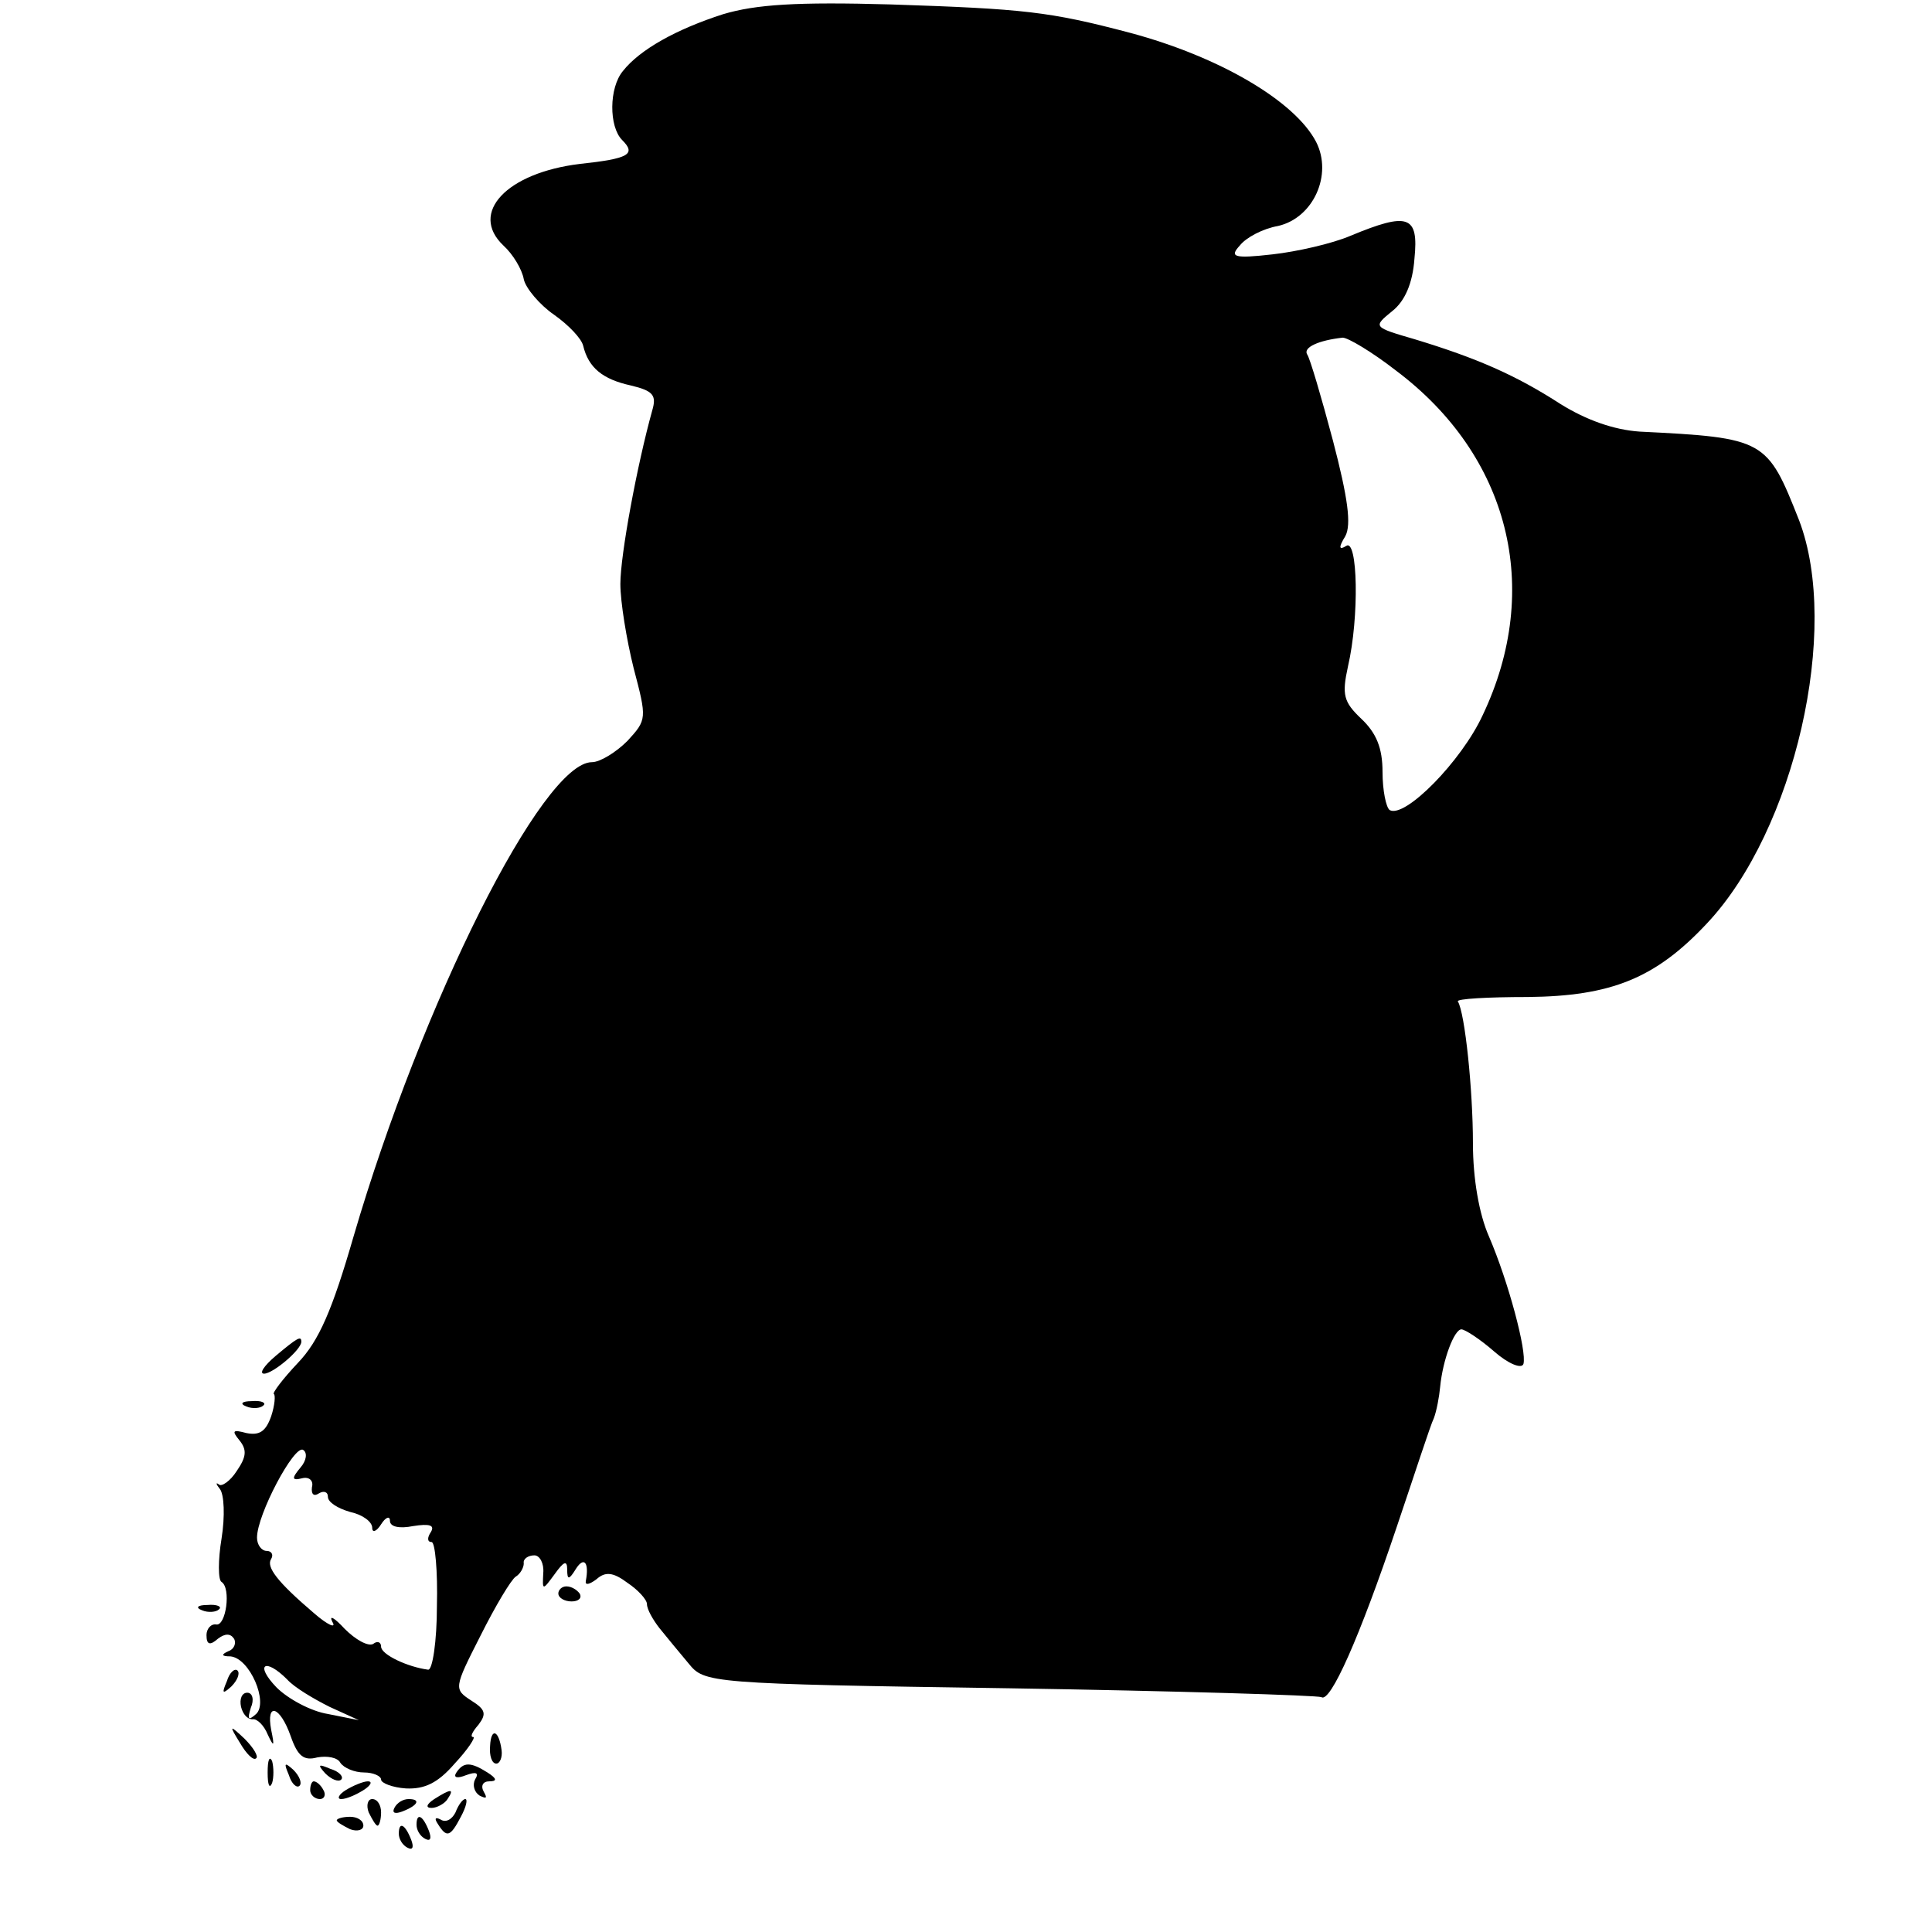
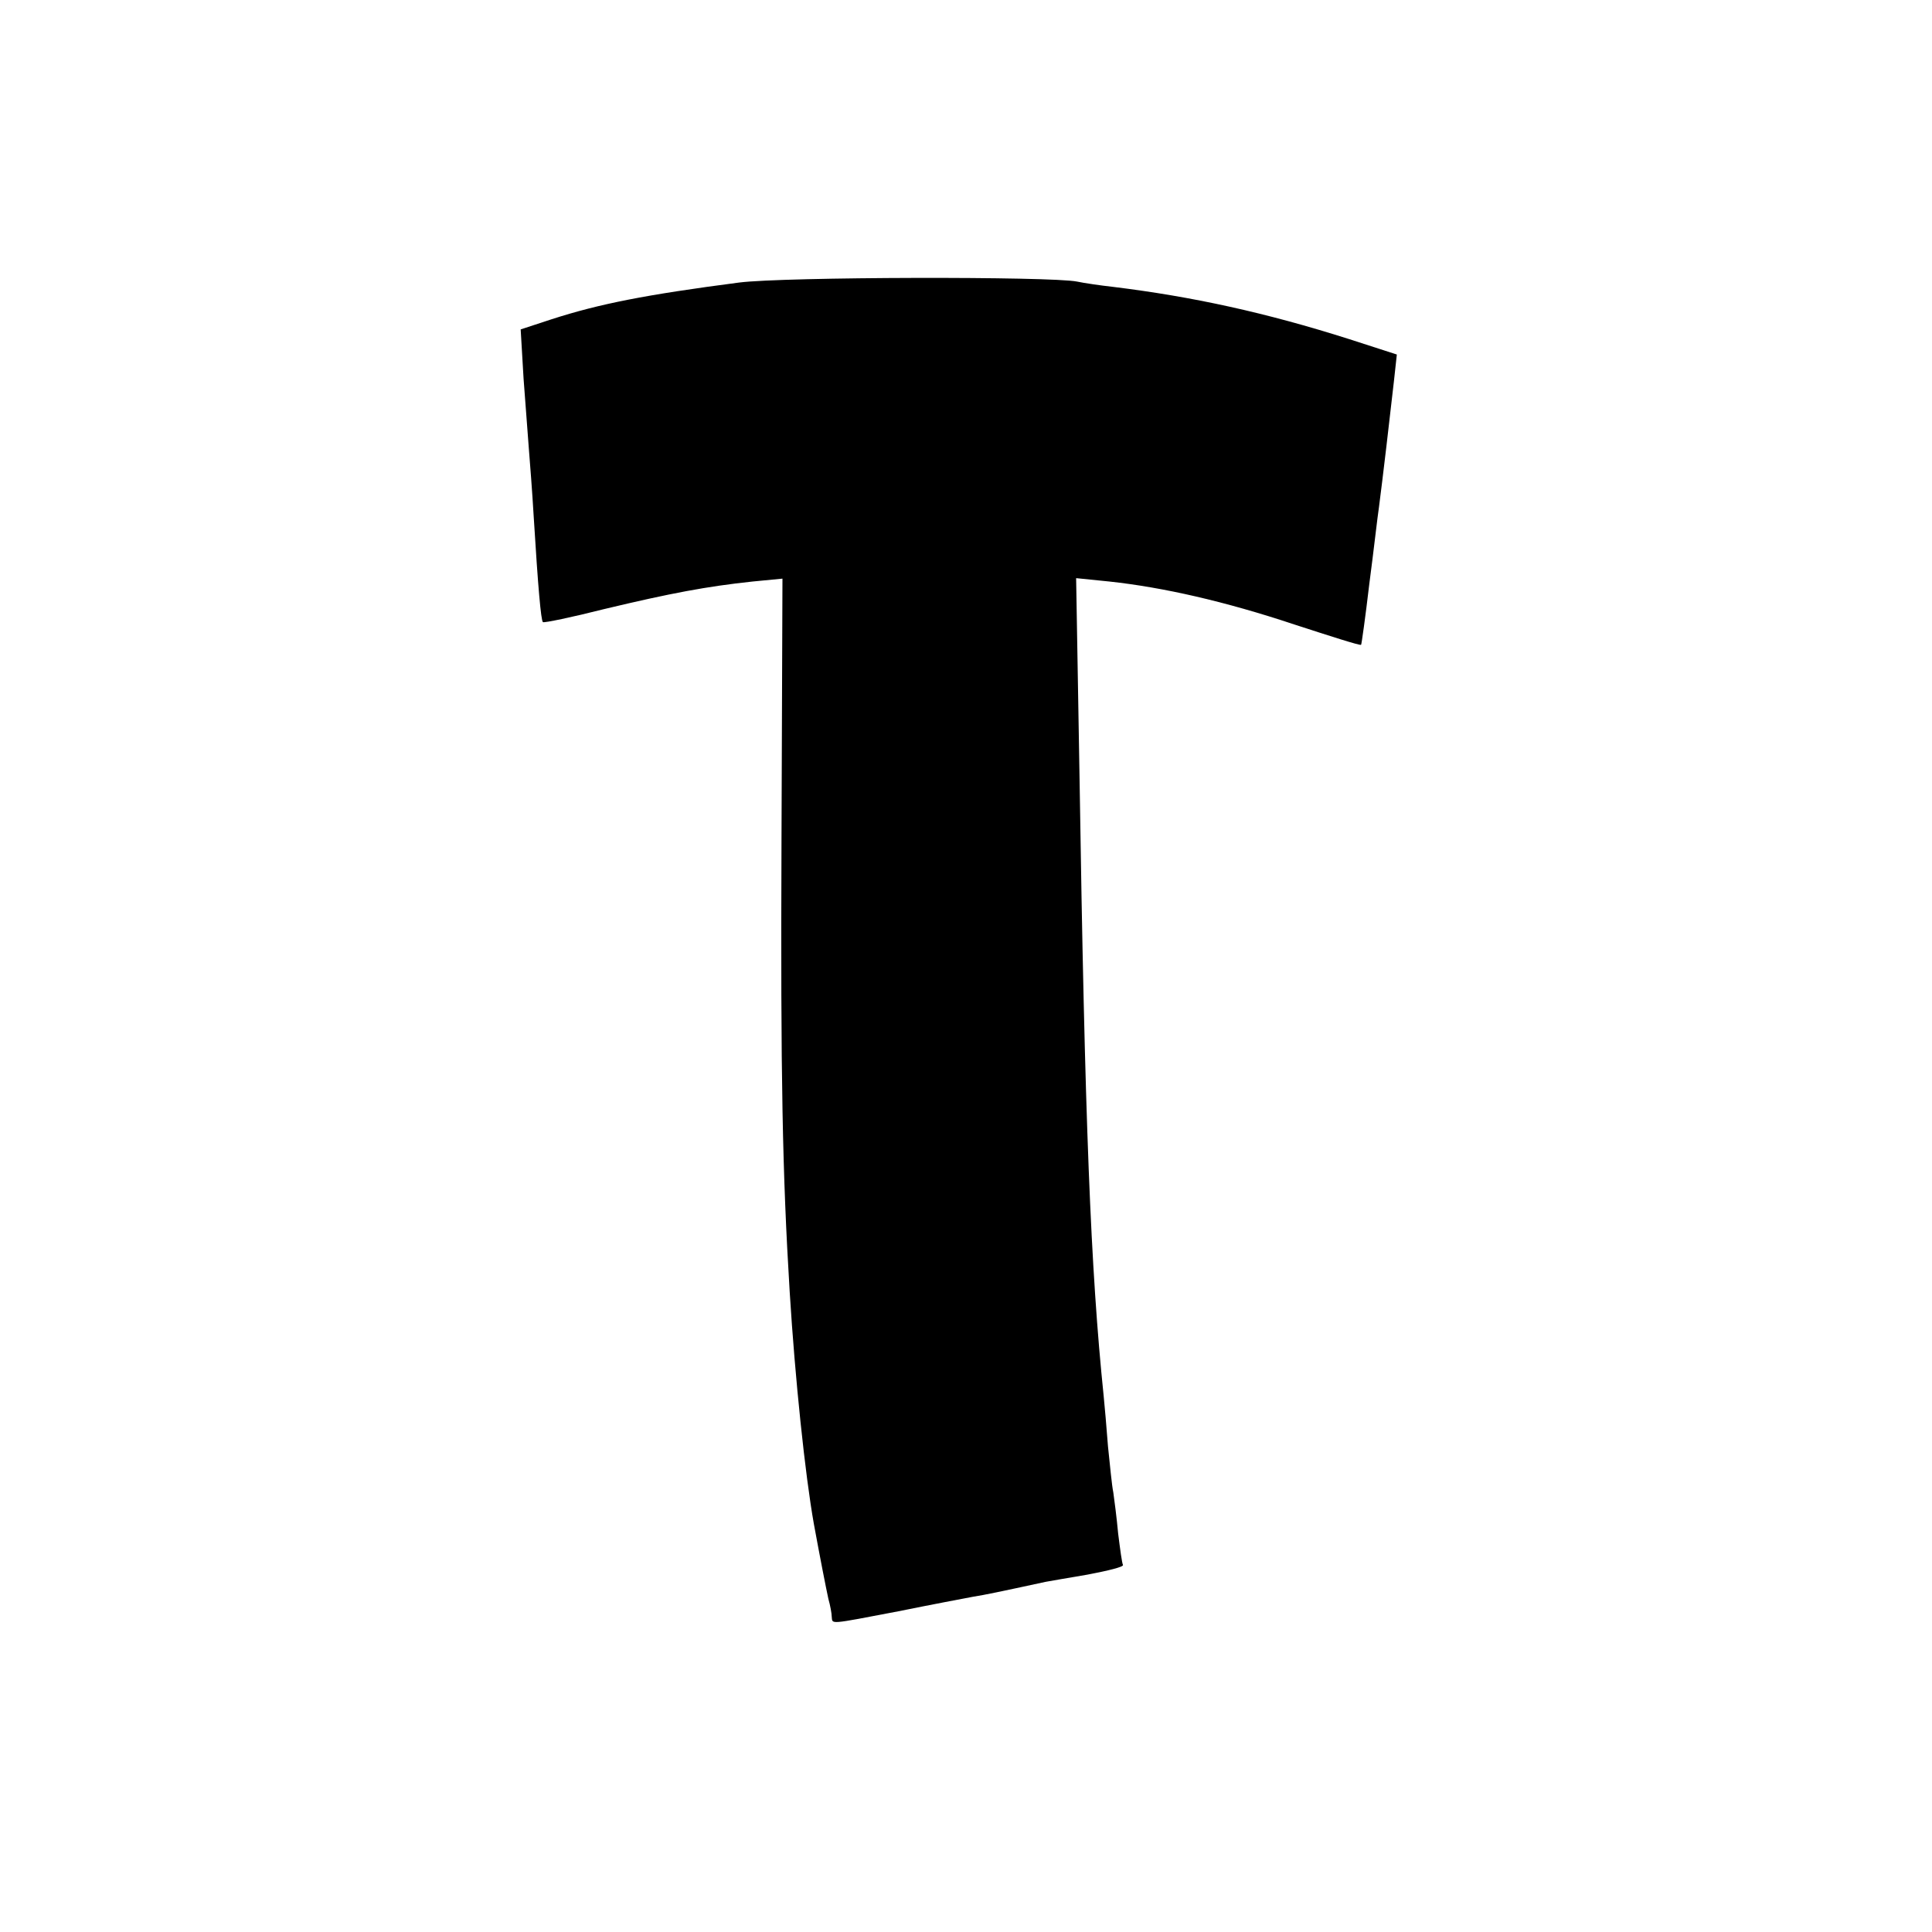
- <svg xmlns="http://www.w3.org/2000/svg" version="1.0" width="218pt" height="218pt" viewBox="0 0 218 218" preserveAspectRatio="xMidYMid meet">
-   <g transform="translate(0,218) scale(0.1,-0.1)" fill="#000000" stroke="none">
-     <path d="M816 2164 c-53 -17 -94 -40 -113 -64 -16 -19 -16 -63 -1 -78 16 -16 8 -21 -48 -27 -82 -10 -125 -55 -86 -92 11 -10 21 -27 23 -38 2 -10 18 -29 34 -40 17 -12 31 -27 33 -35 6 -25 22 -38 54 -45 25 -6 29 -11 24 -28 -17 -61 -36 -163 -36 -196 0 -20 7 -63 15 -95 15 -57 15 -58 -7 -82 -13 -13 -31 -24 -40 -24 -56 0 -192 -272 -269 -535 -24 -83 -39 -118 -63 -143 -17 -18 -29 -34 -27 -35 2 -1 1 -13 -3 -25 -6 -17 -13 -22 -28 -19 -15 4 -17 3 -8 -8 9 -11 8 -19 -3 -35 -7 -11 -17 -18 -20 -15 -4 3 -3 0 1 -5 5 -6 6 -31 2 -56 -4 -24 -4 -47 0 -49 11 -7 5 -50 -6 -48 -6 1 -11 -5 -11 -12 0 -11 4 -12 13 -4 8 6 14 6 18 0 3 -5 0 -12 -6 -14 -9 -4 -8 -6 2 -6 22 -2 43 -52 29 -65 -9 -8 -10 -6 -6 7 4 9 2 17 -4 17 -6 0 -9 -7 -7 -16 2 -8 7 -14 13 -14 5 1 13 -7 17 -17 7 -15 8 -14 4 5 -6 32 10 27 22 -7 8 -23 15 -28 30 -24 11 2 23 0 26 -6 4 -6 16 -11 27 -11 10 0 19 -4 19 -8 0 -4 13 -9 28 -10 21 -1 36 6 55 28 15 16 24 30 21 30 -4 0 -1 6 6 14 9 12 8 17 -8 27 -20 13 -20 14 10 73 17 34 35 64 40 67 5 3 9 10 9 15 -1 5 5 9 12 9 6 0 11 -9 10 -20 -1 -20 -1 -20 13 -1 10 14 14 16 14 5 0 -12 2 -12 10 1 9 14 15 7 11 -14 -1 -5 4 -4 12 2 10 9 19 8 35 -4 12 -8 22 -19 22 -24 0 -6 7 -18 14 -27 8 -10 23 -28 33 -40 18 -22 21 -23 362 -28 189 -3 348 -8 352 -10 10 -7 43 67 85 192 20 59 38 115 42 123 3 8 6 24 7 35 3 31 16 65 24 65 4 0 21 -11 37 -25 16 -14 31 -20 33 -14 4 14 -17 93 -39 144 -11 25 -18 65 -18 105 0 60 -9 147 -17 160 -2 3 34 5 79 5 94 1 144 21 202 83 99 105 151 332 104 455 -36 91 -38 93 -180 100 -29 2 -60 13 -89 31 -51 33 -95 52 -164 73 -48 14 -48 14 -26 32 14 11 23 31 25 59 5 49 -7 53 -72 26 -21 -9 -61 -18 -88 -21 -44 -5 -49 -3 -37 10 7 9 26 19 43 22 40 9 62 58 43 95 -24 46 -109 96 -210 123 -91 24 -119 27 -270 32 -106 3 -152 0 -189 -11z m759 -402 c128 -96 166 -246 98 -389 -24 -52 -88 -117 -105 -107 -4 3 -8 22 -8 43 0 27 -7 44 -24 60 -20 19 -22 27 -15 59 13 56 11 145 -2 136 -8 -5 -9 -2 -1 11 7 13 3 43 -14 108 -13 49 -26 93 -29 97 -5 8 13 16 40 19 6 0 33 -16 60 -37z m-1236 -1238 c-10 -12 -10 -15 2 -12 8 2 13 -3 11 -10 -1 -8 2 -11 8 -7 5 3 10 2 10 -4 0 -6 11 -13 25 -17 14 -3 25 -11 25 -18 0 -6 5 -4 10 4 5 8 10 10 10 4 0 -7 11 -9 26 -6 19 3 25 1 20 -7 -4 -6 -4 -11 1 -11 4 0 7 -33 6 -72 0 -40 -5 -73 -10 -72 -23 3 -53 17 -53 26 0 5 -4 7 -9 3 -6 -3 -20 5 -32 17 -12 13 -18 16 -14 8 5 -8 -5 -4 -21 10 -41 35 -54 52 -48 61 3 5 0 9 -5 9 -6 0 -11 7 -11 15 0 26 42 105 52 99 5 -3 4 -12 -3 -20z m-15 -239 c8 -9 30 -22 48 -31 l33 -15 -35 7 c-19 3 -45 17 -58 30 -25 26 -13 34 12 9z" />
-     <path d="M311 650 c-13 -11 -19 -20 -13 -20 10 0 42 27 42 36 0 7 -4 5 -29 -16z" />
-     <path d="M278 593 c7 -3 16 -2 19 1 4 3 -2 6 -13 5 -11 0 -14 -3 -6 -6z" />
-     <path d="M630 382 c0 -5 7 -9 15 -9 8 0 12 4 9 9 -3 4 -9 8 -15 8 -5 0 -9 -4 -9 -8z" />
-     <path d="M228 363 c7 -3 16 -2 19 1 4 3 -2 6 -13 5 -11 0 -14 -3 -6 -6z" />
-     <path d="M256 283 c-6 -14 -5 -15 5 -6 7 7 10 15 7 18 -3 3 -9 -2 -12 -12z" />
-     <path d="M271 213 c7 -12 15 -20 18 -17 3 2 -3 12 -13 22 -17 16 -18 16 -5 -5z" />
-     <path d="M553 210 c-1 -11 2 -20 7 -20 4 0 7 7 6 15 -3 23 -12 26 -13 5z" />
-     <path d="M302 180 c0 -14 2 -19 5 -12 2 6 2 18 0 25 -3 6 -5 1 -5 -13z" />
-     <path d="M326 177 c3 -10 9 -15 12 -12 3 3 0 11 -7 18 -10 9 -11 8 -5 -6z" />
-     <path d="M367 179 c7 -7 15 -10 18 -7 3 3 -2 9 -12 12 -14 6 -15 5 -6 -5z" />
-     <path d="M515 180 c-4 -6 1 -7 11 -3 11 4 15 3 10 -5 -3 -6 -1 -14 5 -18 8 -4 9 -3 5 4 -4 7 -1 12 6 12 9 0 9 3 -2 10 -19 12 -27 12 -35 0z" />
-     <path d="M350 160 c0 -5 5 -10 11 -10 5 0 7 5 4 10 -3 6 -8 10 -11 10 -2 0 -4 -4 -4 -10z" />
-     <path d="M390 160 c-8 -5 -10 -10 -5 -10 6 0 17 5 25 10 8 5 11 10 5 10 -5 0 -17 -5 -25 -10z" />
-     <path d="M490 150 c-9 -6 -10 -10 -3 -10 6 0 15 5 18 10 8 12 4 12 -15 0z" />
-     <path d="M416 135 c4 -8 8 -15 10 -15 2 0 4 7 4 15 0 8 -4 15 -10 15 -5 0 -7 -7 -4 -15z" />
-     <path d="M445 140 c-3 -6 1 -7 9 -4 18 7 21 14 7 14 -6 0 -13 -4 -16 -10z" />
-     <path d="M514 135 c-4 -8 -11 -12 -17 -8 -6 3 -7 1 -3 -5 10 -16 14 -15 26 8 6 11 8 20 5 20 -3 0 -8 -7 -11 -15z" />
-     <path d="M380 126 c0 -2 7 -6 15 -10 8 -3 15 -1 15 4 0 6 -7 10 -15 10 -8 0 -15 -2 -15 -4z" />
-     <path d="M470 121 c0 -6 4 -13 10 -16 6 -3 7 1 4 9 -7 18 -14 21 -14 7z" />
-     <path d="M450 111 c0 -6 4 -13 10 -16 6 -3 7 1 4 9 -7 18 -14 21 -14 7z" />
+ <svg xmlns="http://www.w3.org/2000/svg" version="1.0" width="400pt" height="400pt" viewBox="0 0 400 400" preserveAspectRatio="xMidYMid meet">
+   <g transform="translate(0,400) scale(0.1,-0.1)" fill="#000000" stroke="none">
+     <path d="M1530 3415 c-192 -25 -289 -44 -388 -76 l-64 -21 6 -102 c4 -55 9 -121 11 -146 2 -25 7 -88 10 -140 9 -147 15 -214 19 -218 2 -2 60 10 127 27 138 33 213 47 307 57 l62 6 -2 -543 c-2 -491 2 -689 17 -934 11 -179 32 -379 50 -480 13 -71 25 -132 30 -155 4 -14 7 -31 7 -37 2 -16 -9 -17 138 11 69 14 138 27 154 30 25 4 54 10 151 31 6 1 45 8 87 15 42 8 75 16 73 20 -2 3 -6 33 -10 65 -3 33 -8 71 -10 85 -3 14 -7 57 -11 95 -3 39 -7 86 -9 105 -27 262 -39 564 -50 1284 l-7 409 69 -7 c111 -12 239 -41 383 -89 74 -24 136 -44 138 -42 1 1 9 58 17 126 9 68 17 140 20 159 7 53 24 198 31 261 l6 55 -99 32 c-173 55 -325 88 -488 108 -27 3 -61 8 -75 11 -53 11 -607 10 -700 -2z" />
  </g>
</svg>
